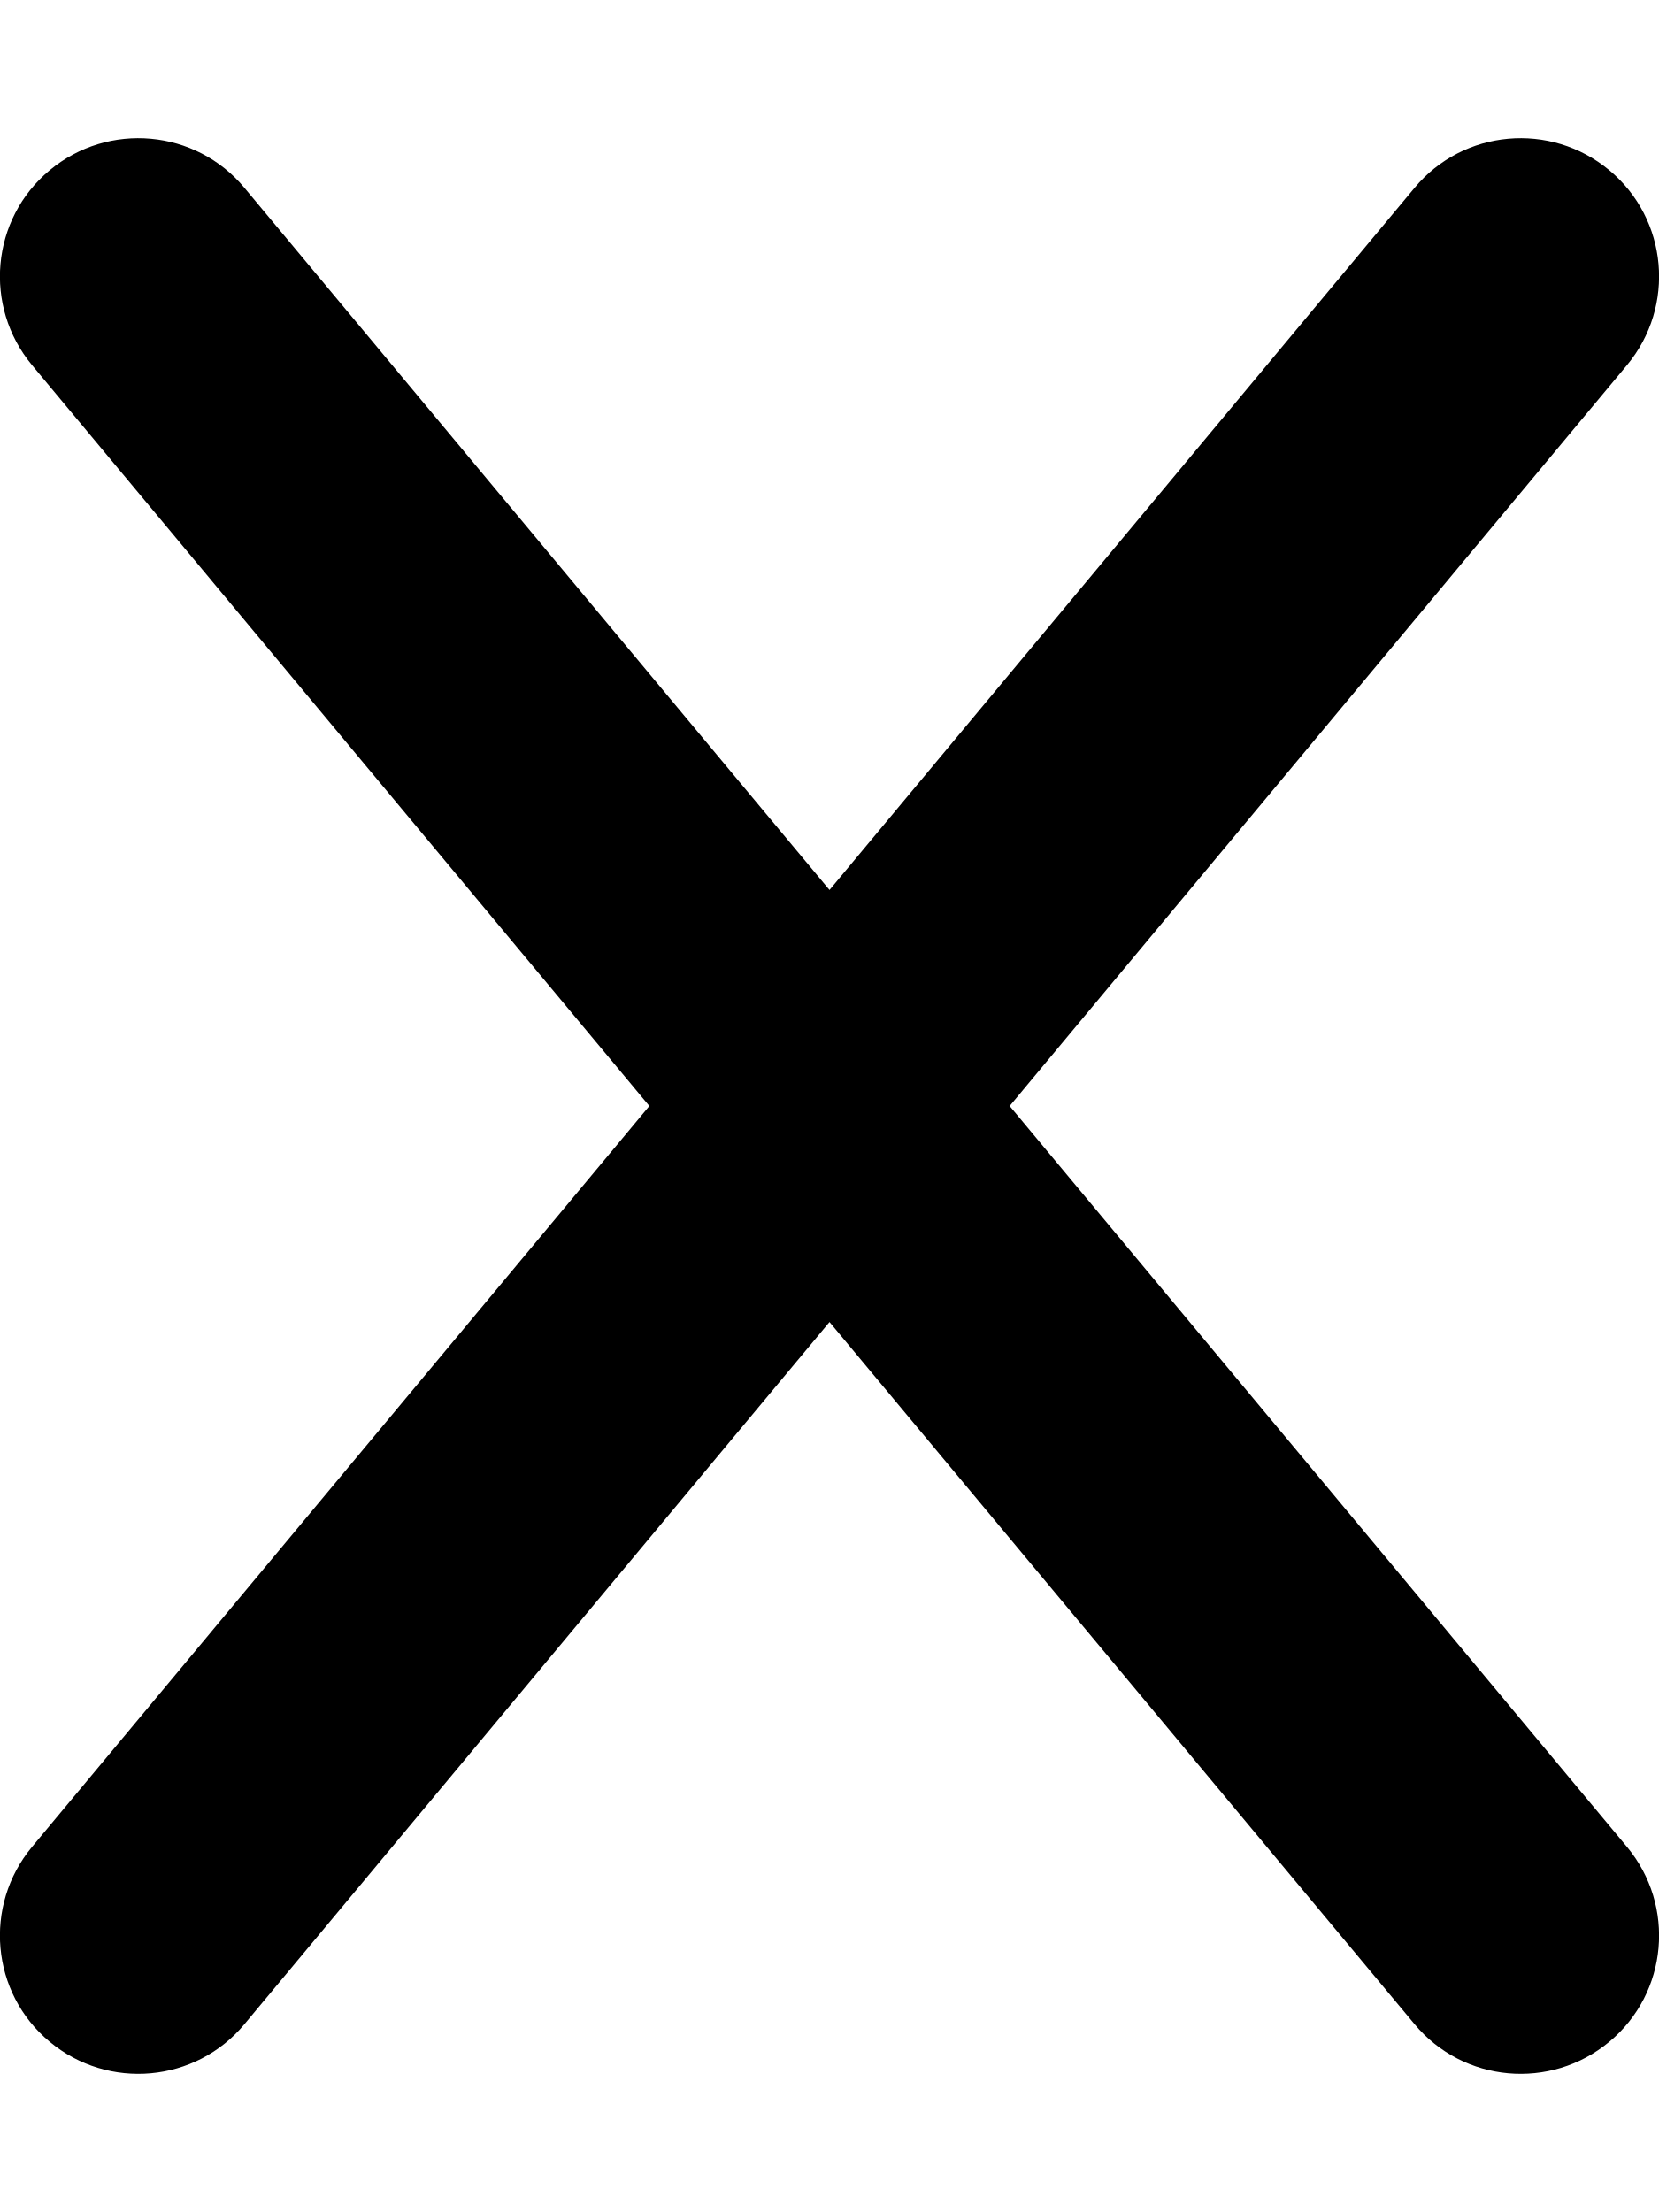
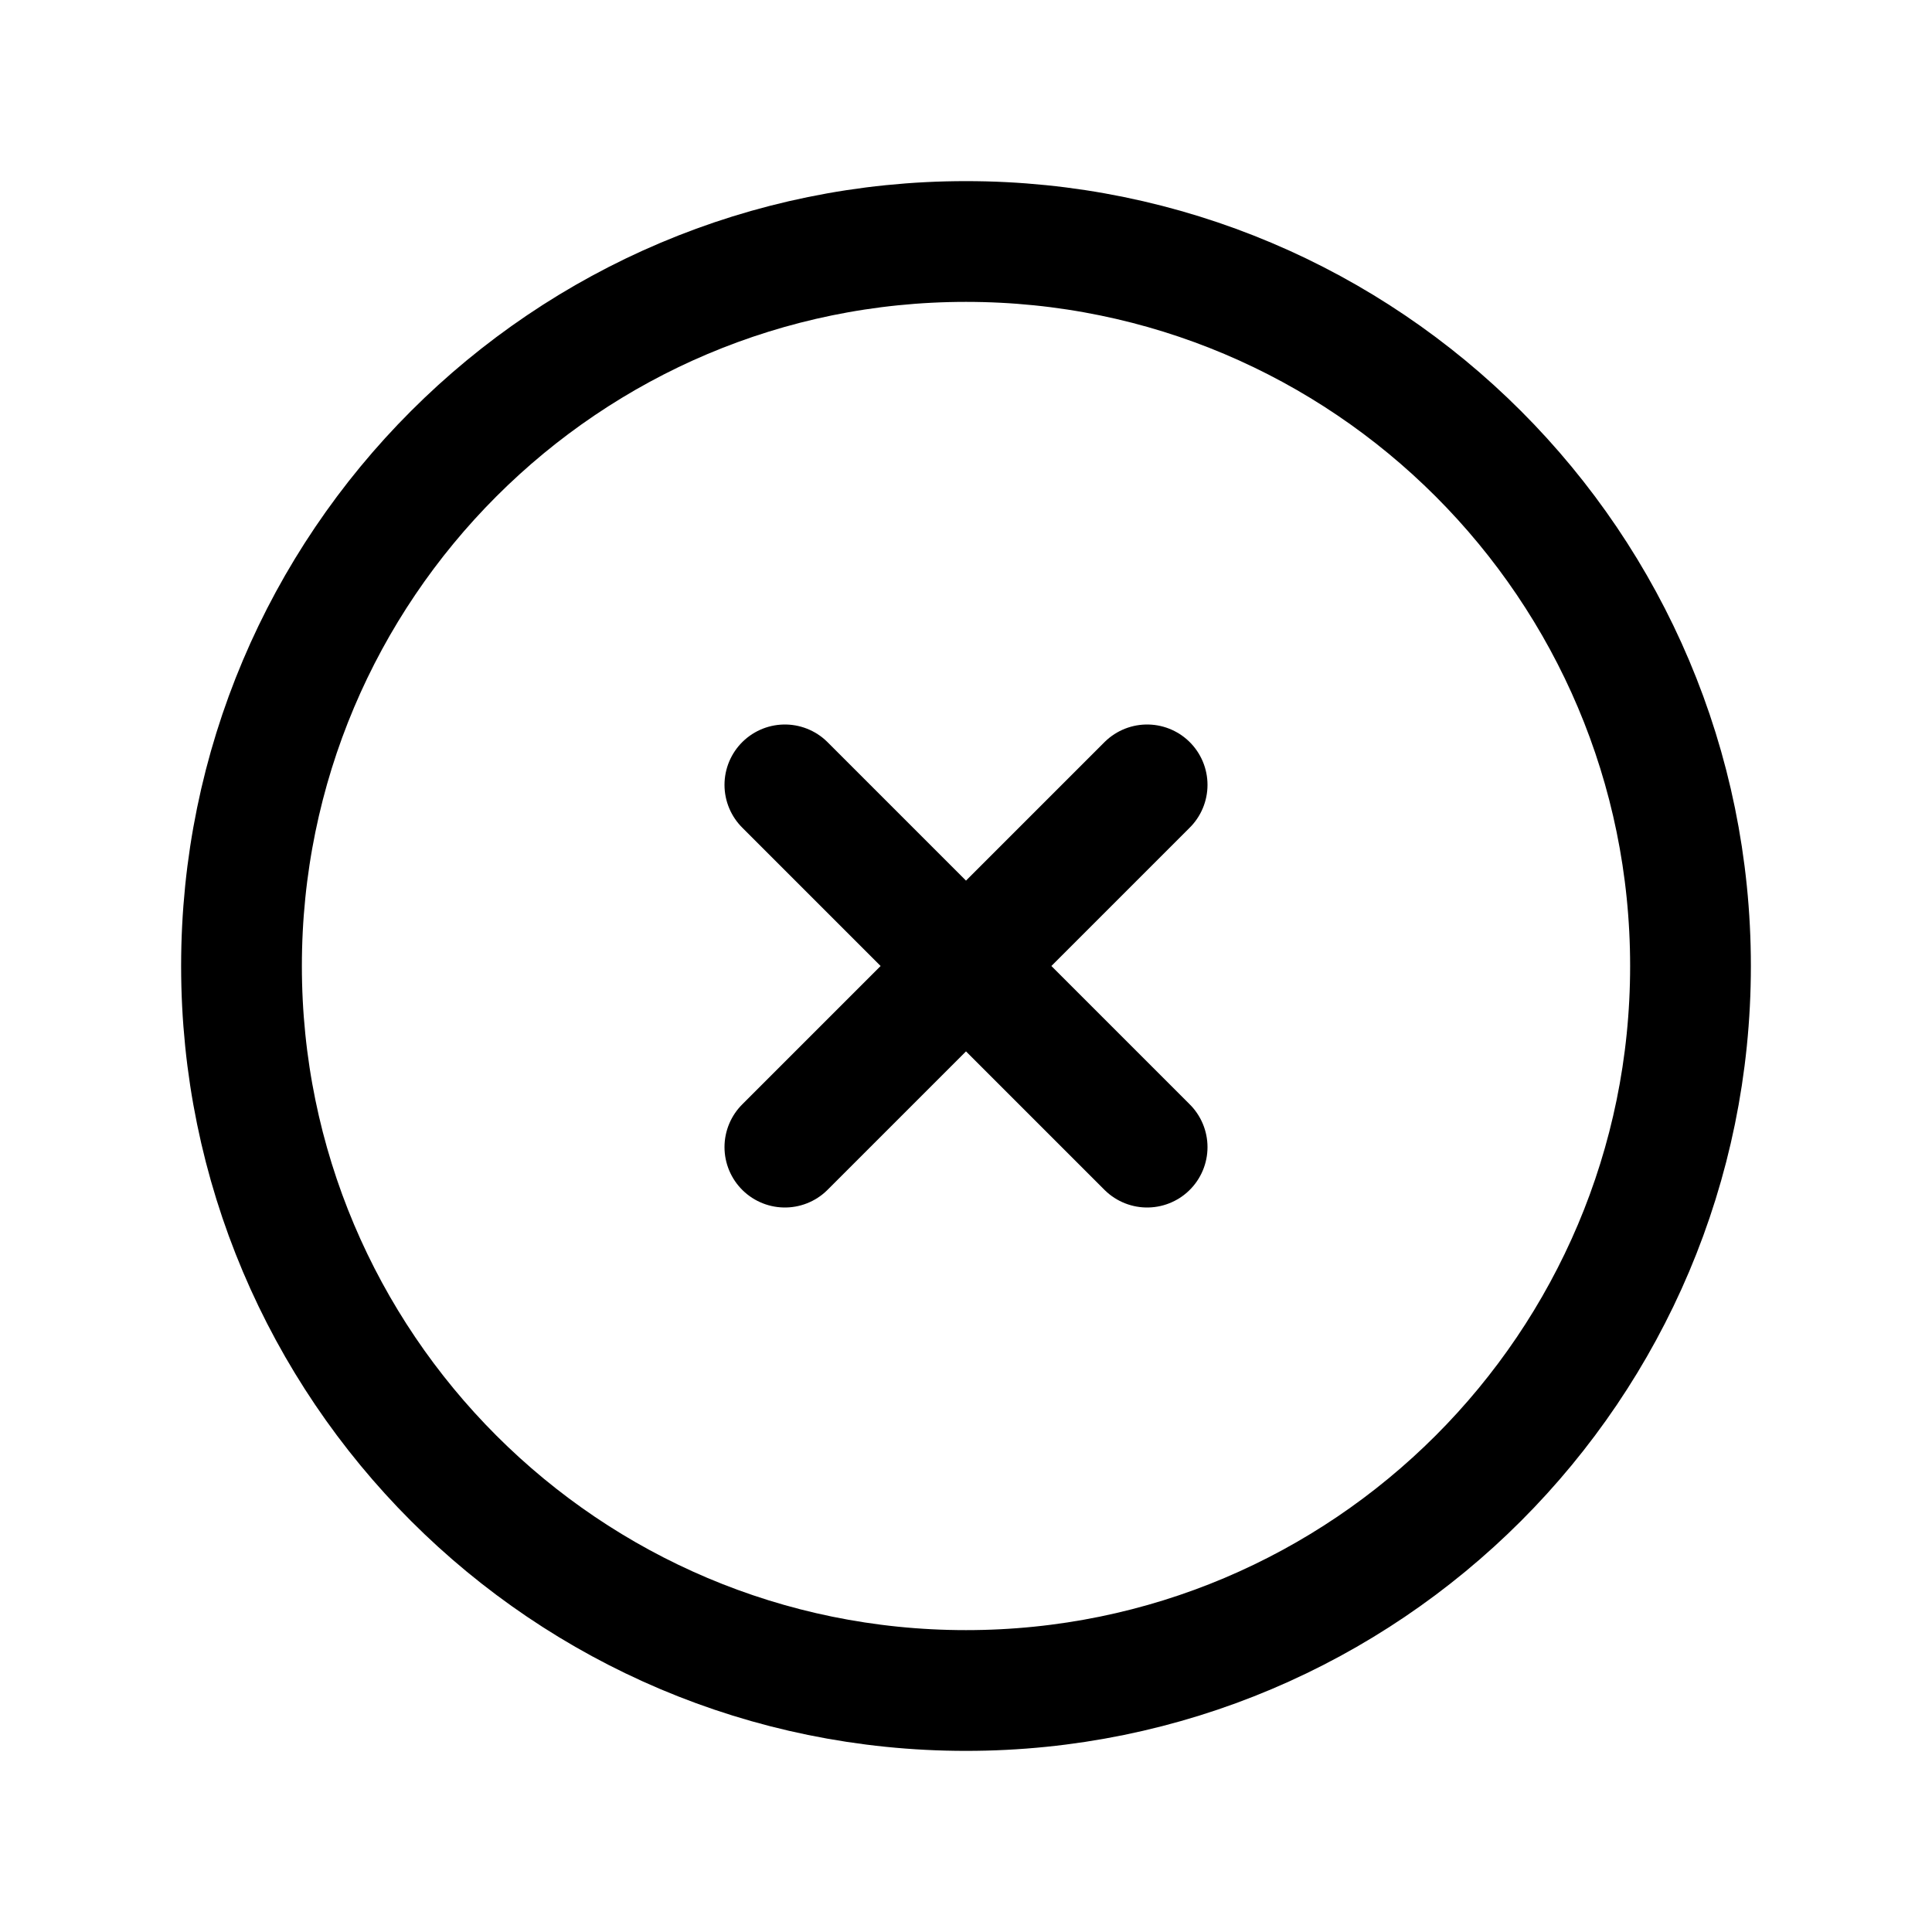
- <svg xmlns="http://www.w3.org/2000/svg" viewBox="0 0 384 512">
-   <path d="M376.6 84.5c11.3-13.6 9.5-33.8-4.1-45.1s-33.8-9.5-45.1 4.1L192 206 56.6 43.5C45.3 29.9 25.1 28.1 11.5 39.4S-3.9 70.9 7.4 84.5L150.3 256 7.4 427.5c-11.3 13.6-9.5 33.8 4.1 45.1s33.8 9.5 45.1-4.1L192 306 327.4 468.5c11.3 13.6 31.5 15.4 45.1 4.1s15.4-31.5 4.1-45.1L233.7 256 376.6 84.5z" />
+ <svg xmlns="http://www.w3.org/2000/svg" fill="none" viewBox="0 0 24 24" stroke-width="1.5" stroke="currentColor" class="size-6">
+   <path stroke-linecap="round" stroke-linejoin="round" d="m9.75 9.75 4.5 4.5m0-4.5-4.5 4.5M21 12a9 9 0 1 1-18 0 9 9 0 0 1 18 0Z" />
</svg>
